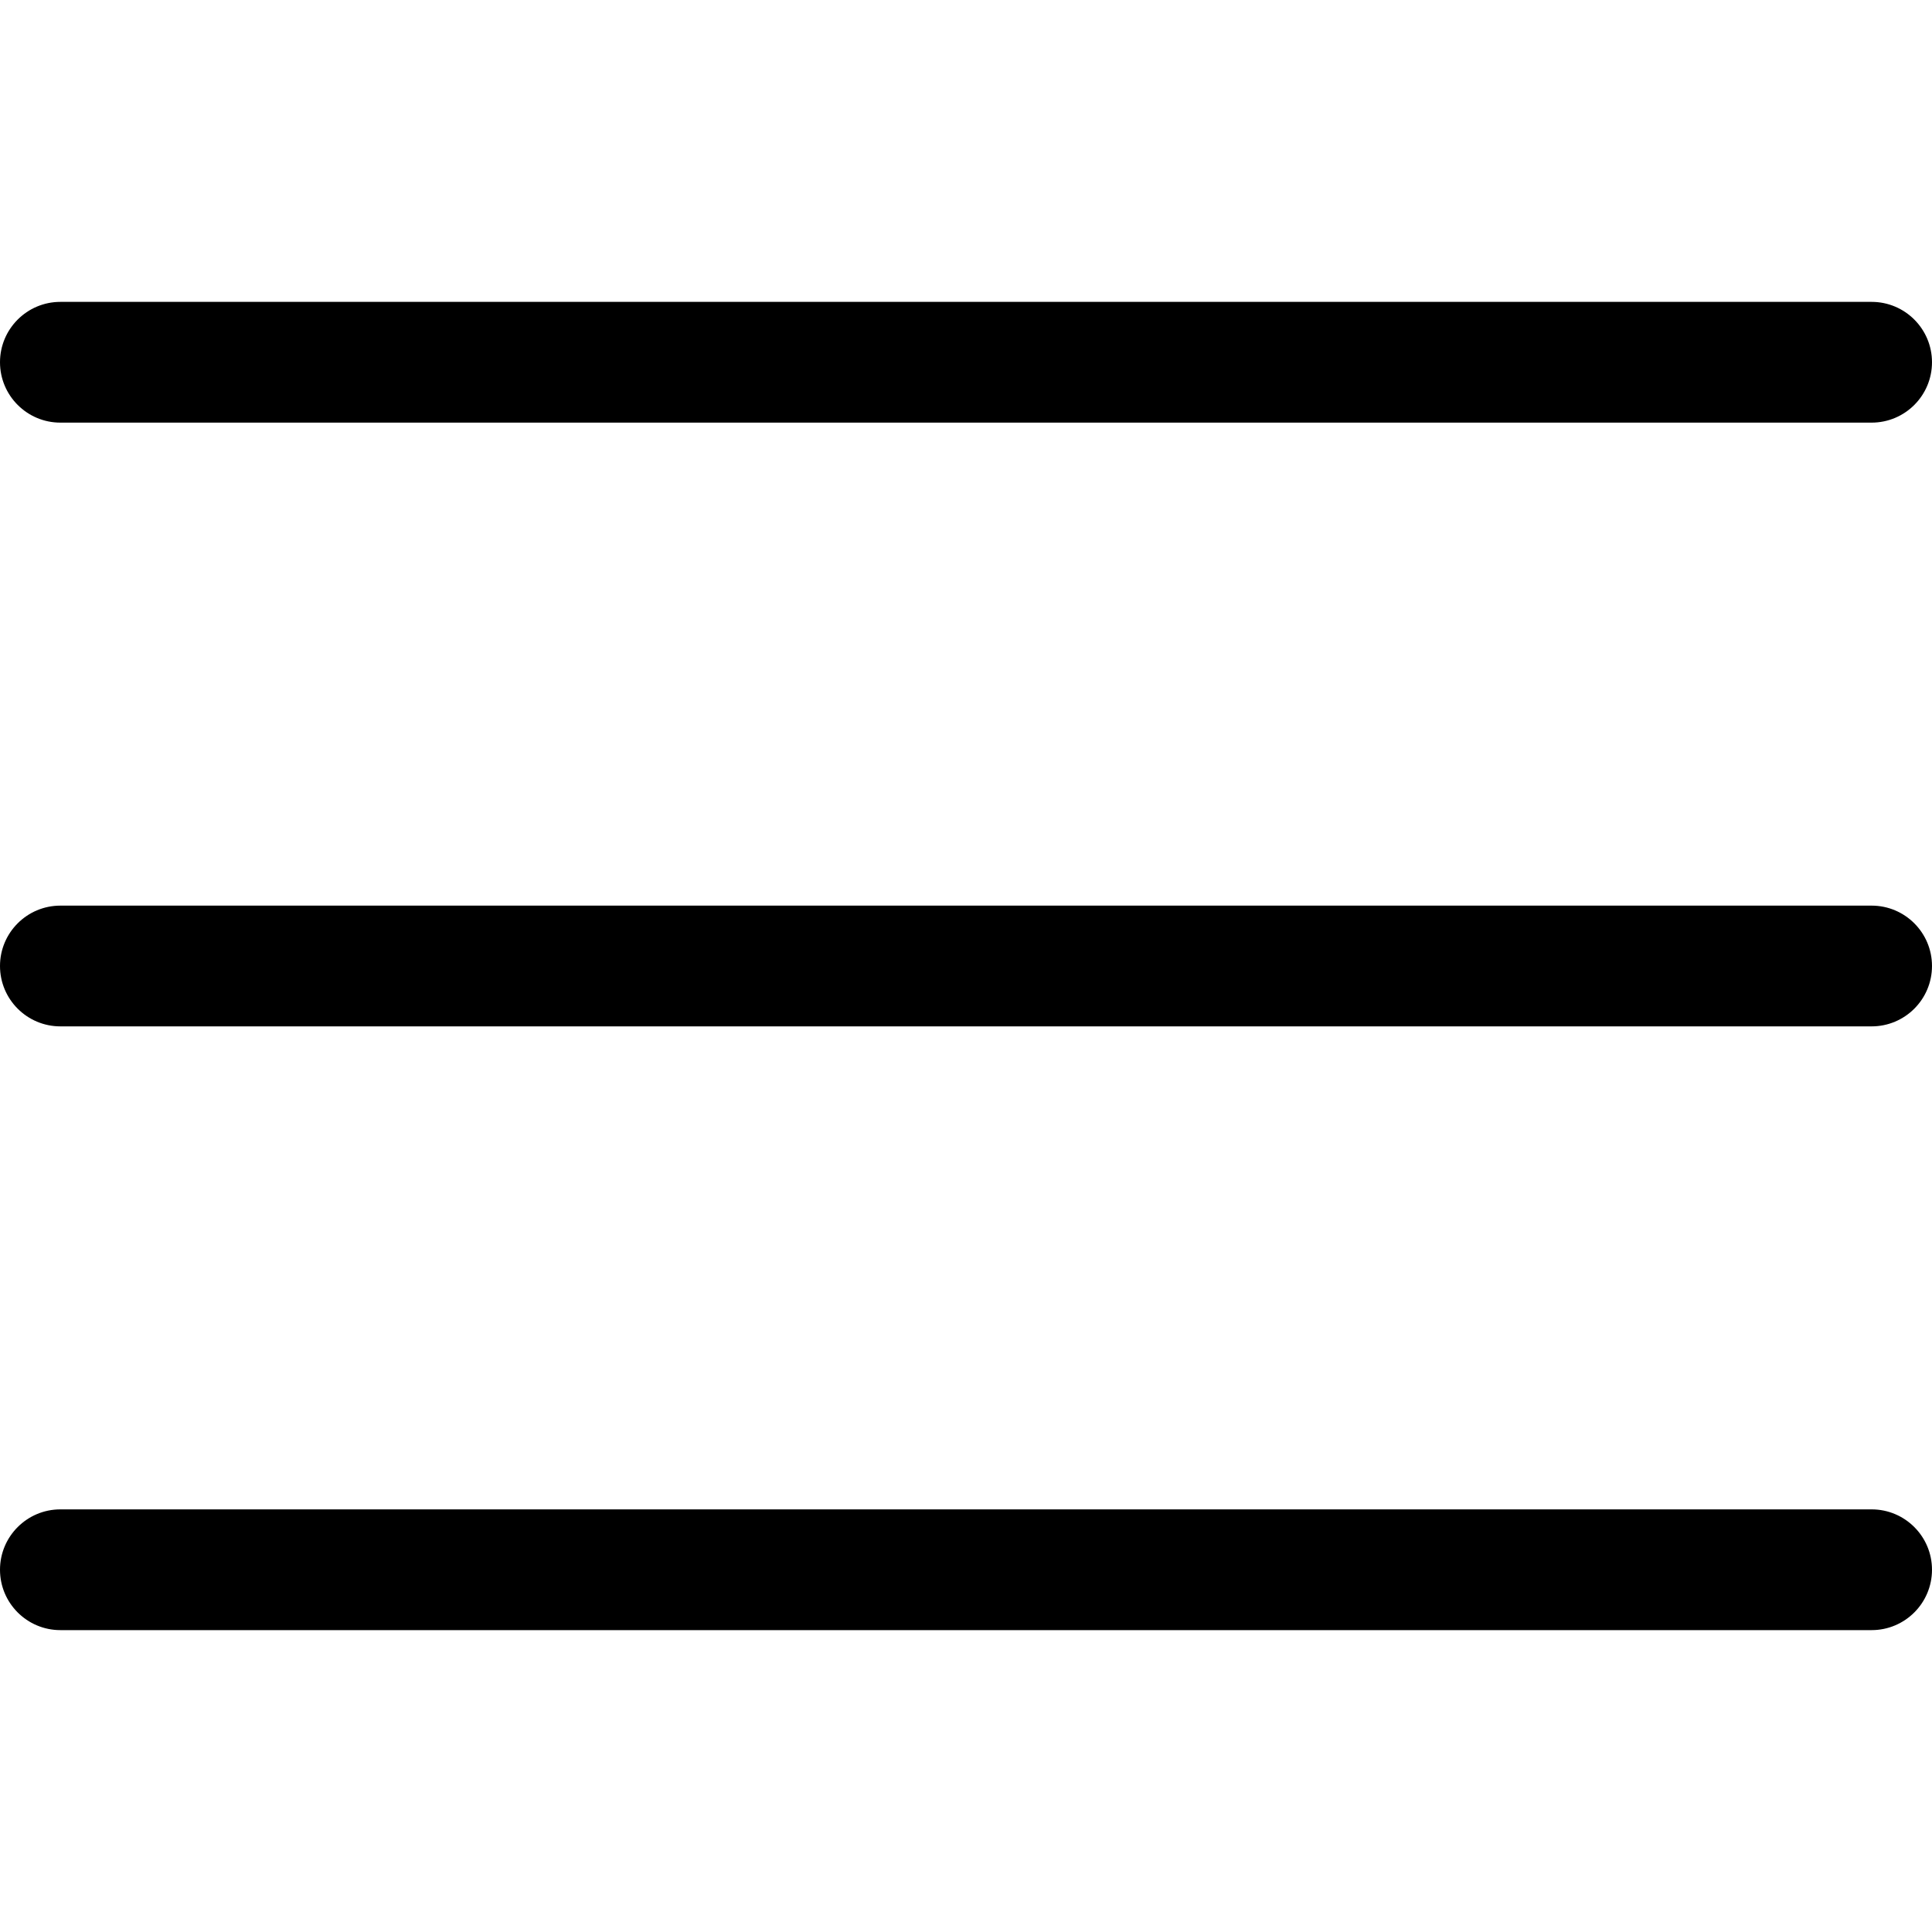
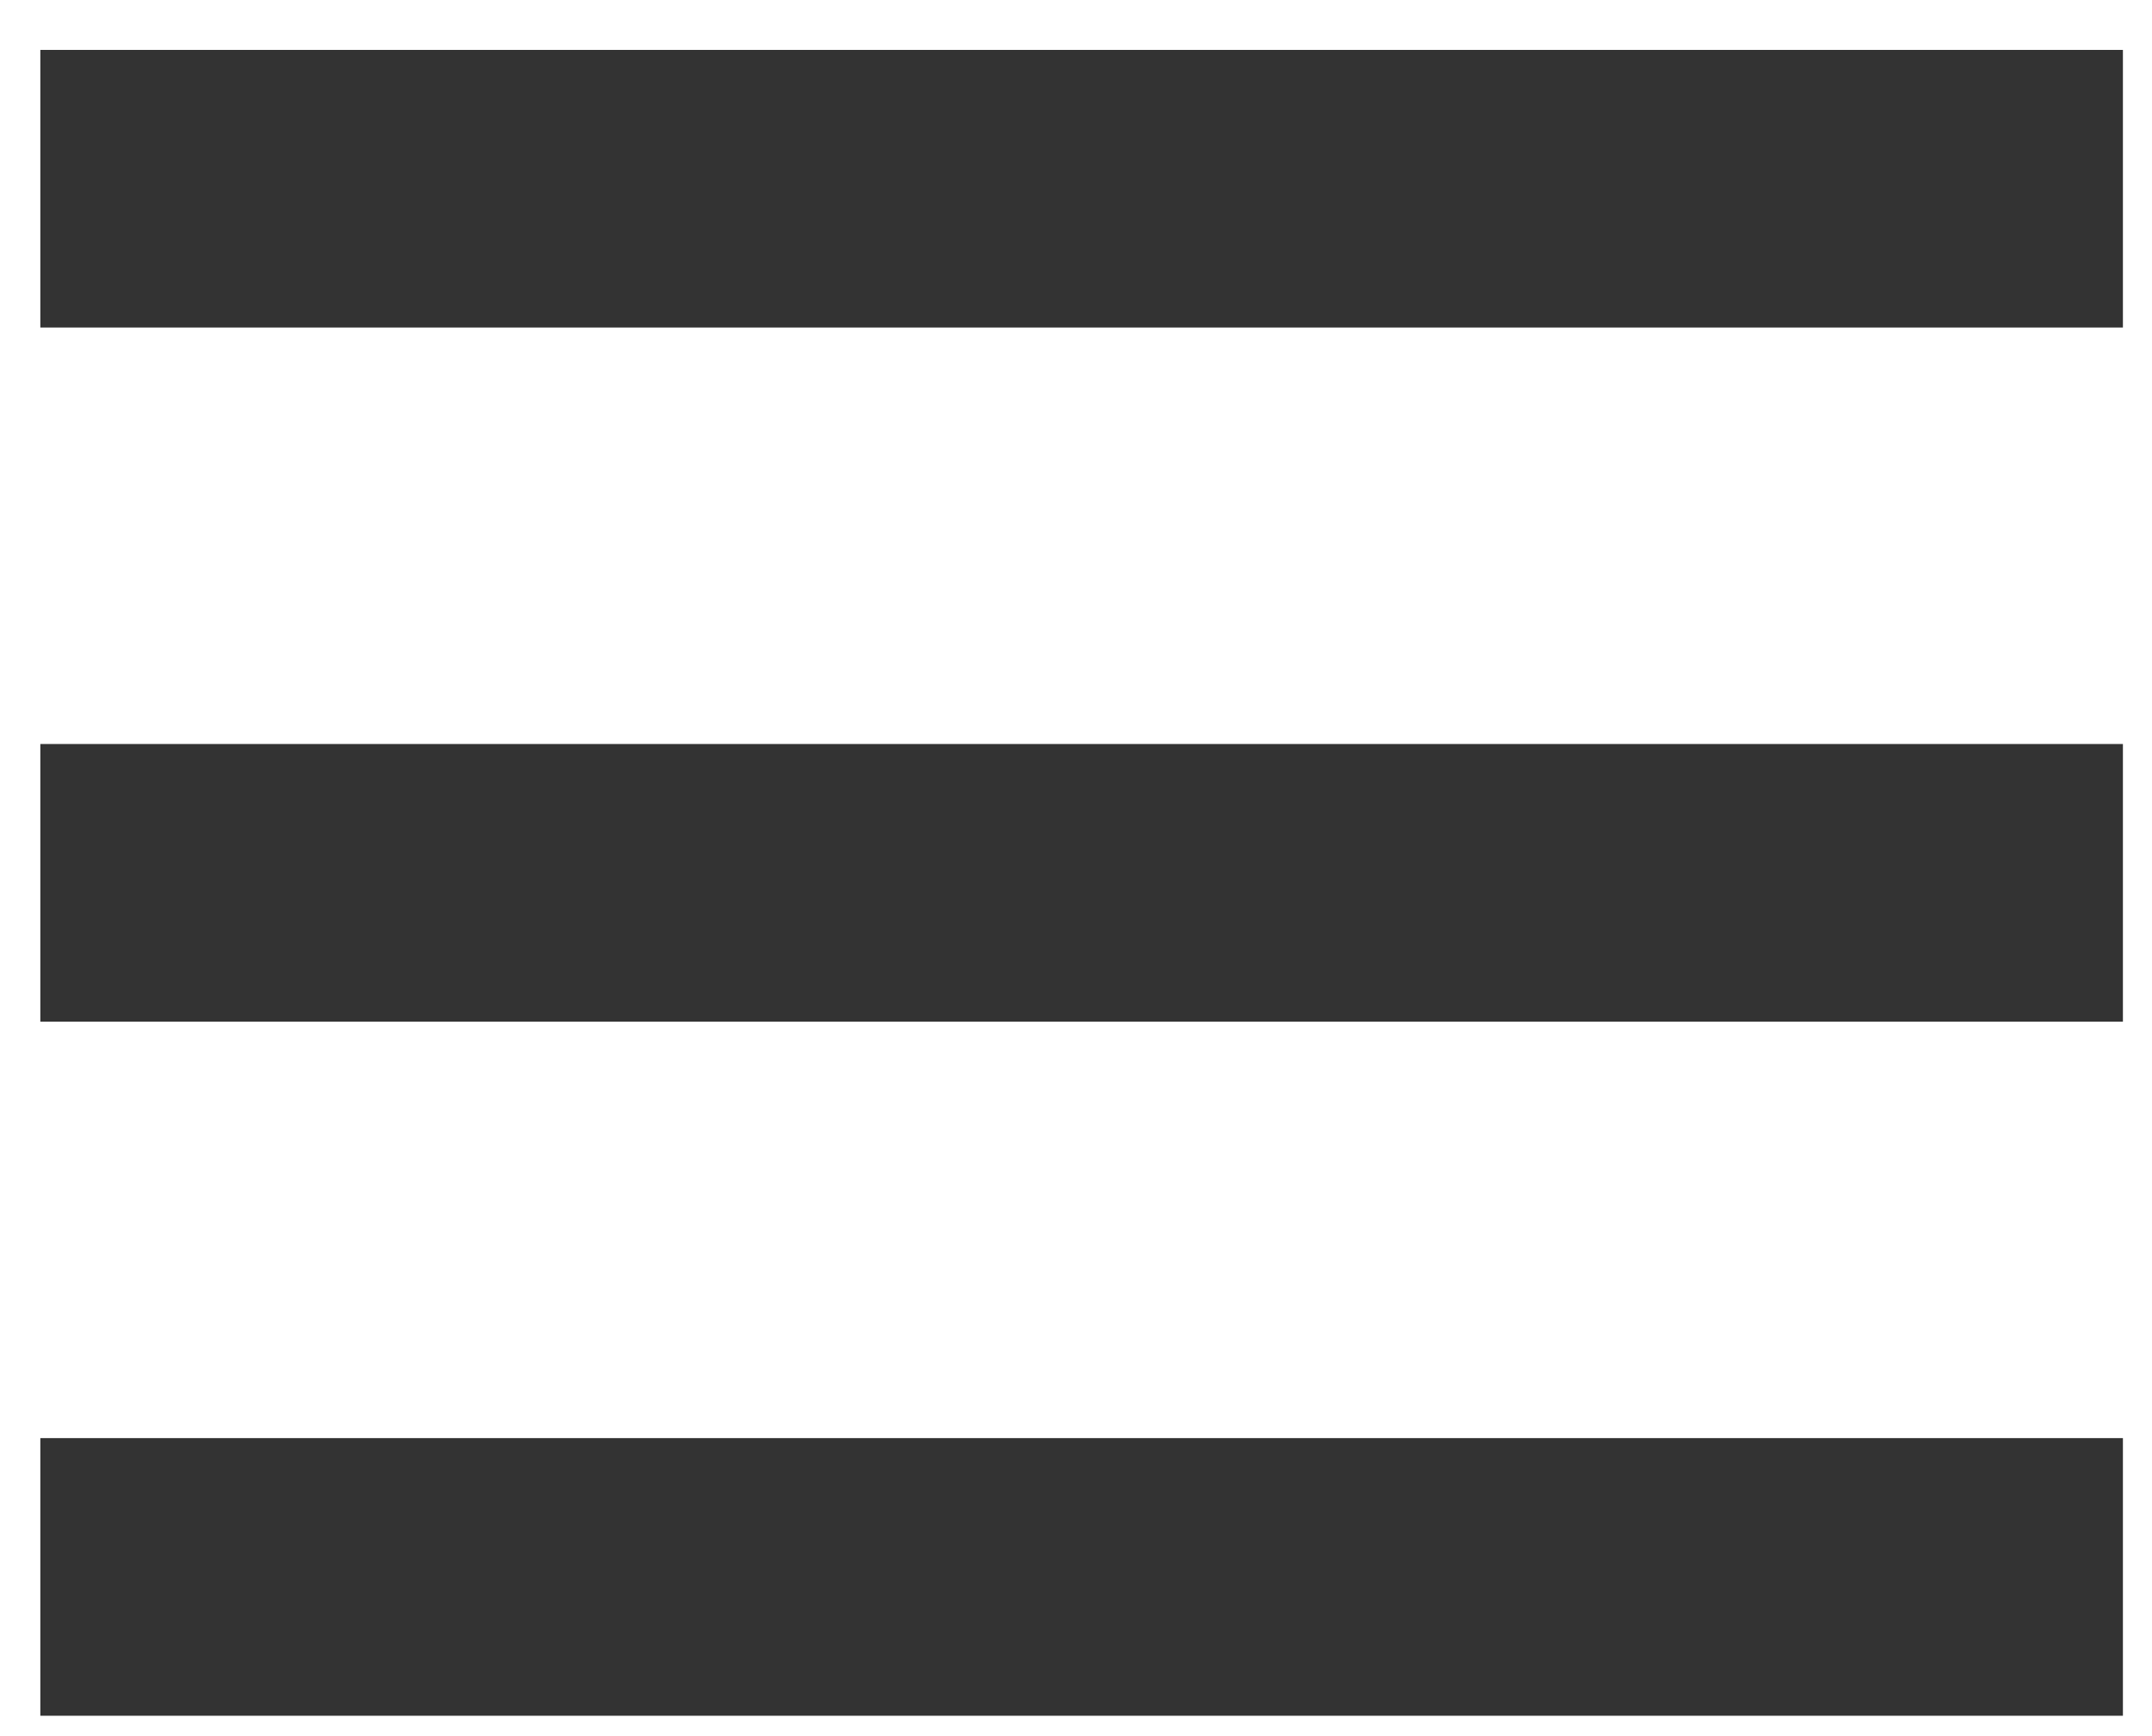
- <svg xmlns="http://www.w3.org/2000/svg" version="1.1" id="Capa_1" x="0px" y="0px" viewBox="0 0 384.97 384.97" style="enable-background:new 0 0 384.97 384.97;" xml:space="preserve">
-   <g>
-     <g id="Menu">
-       <path d="M12.03,84.212h360.909c6.641,0,12.03-5.39,12.03-12.03c0-6.641-5.39-12.03-12.03-12.03H12.03    C5.39,60.152,0,65.541,0,72.182C0,78.823,5.39,84.212,12.03,84.212z" />
-       <path d="M372.939,180.455H12.03c-6.641,0-12.03,5.39-12.03,12.03s5.39,12.03,12.03,12.03h360.909c6.641,0,12.03-5.39,12.03-12.03    S379.58,180.455,372.939,180.455z" />
-       <path d="M372.939,300.758H12.03c-6.641,0-12.03,5.39-12.03,12.03c0,6.641,5.39,12.03,12.03,12.03h360.909    c6.641,0,12.03-5.39,12.03-12.03C384.97,306.147,379.58,300.758,372.939,300.758z" />
-     </g>
-     <g>
- 	</g>
-     <g>
- 	</g>
-     <g>
- 	</g>
-     <g>
- 	</g>
-     <g>
- 	</g>
-     <g>
- 	</g>
-   </g>
-   <g>
- </g>
-   <g>
- </g>
-   <g>
- </g>
-   <g>
- </g>
-   <g>
- </g>
-   <g>
- </g>
-   <g>
- </g>
-   <g>
- </g>
-   <g>
- </g>
-   <g>
- </g>
-   <g>
- </g>
-   <g>
- </g>
-   <g>
- </g>
-   <g>
- </g>
-   <g>
- </g>
+ <svg xmlns="http://www.w3.org/2000/svg" width="31" height="25" viewBox="0 0 31 25" fill="none" aria-hidden="true">
+   <rect x="0.581" y="0.719" width="30" height="4" fill="#333333" />
+   <rect x="0.581" y="10.719" width="30" height="4" fill="#333333" />
+   <rect x="0.581" y="20.719" width="30" height="4" fill="#333333" />
</svg>
